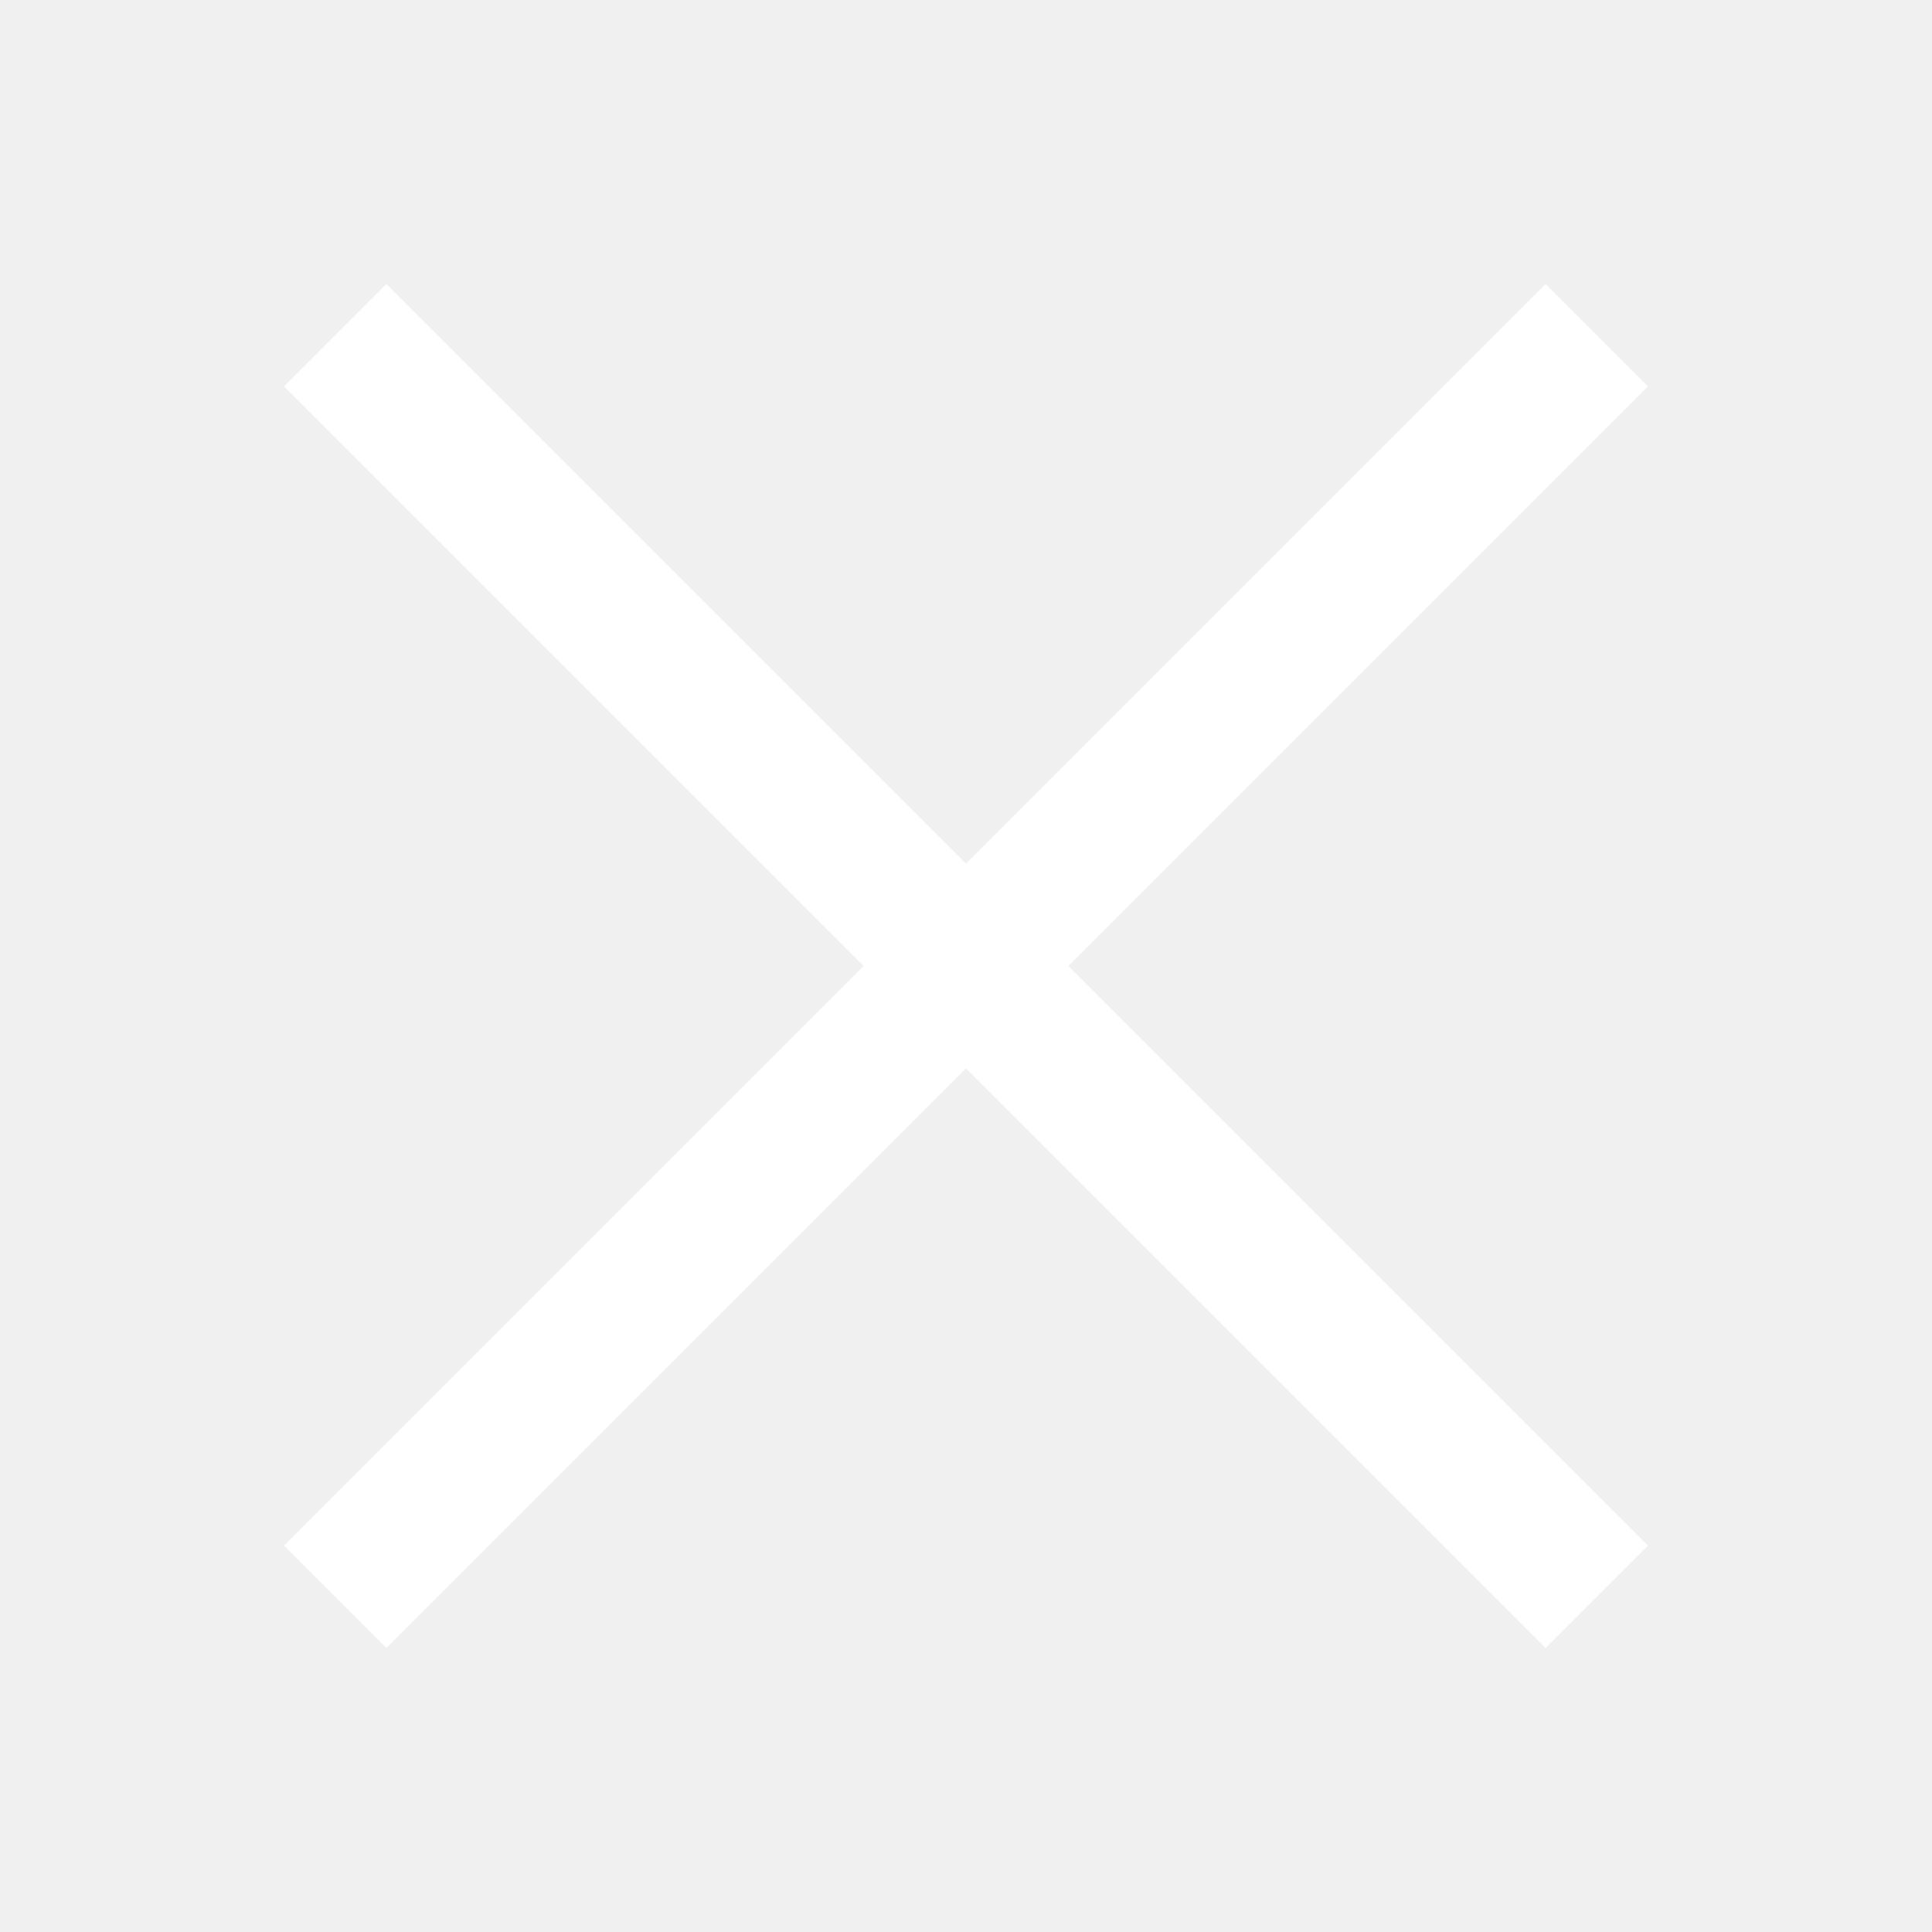
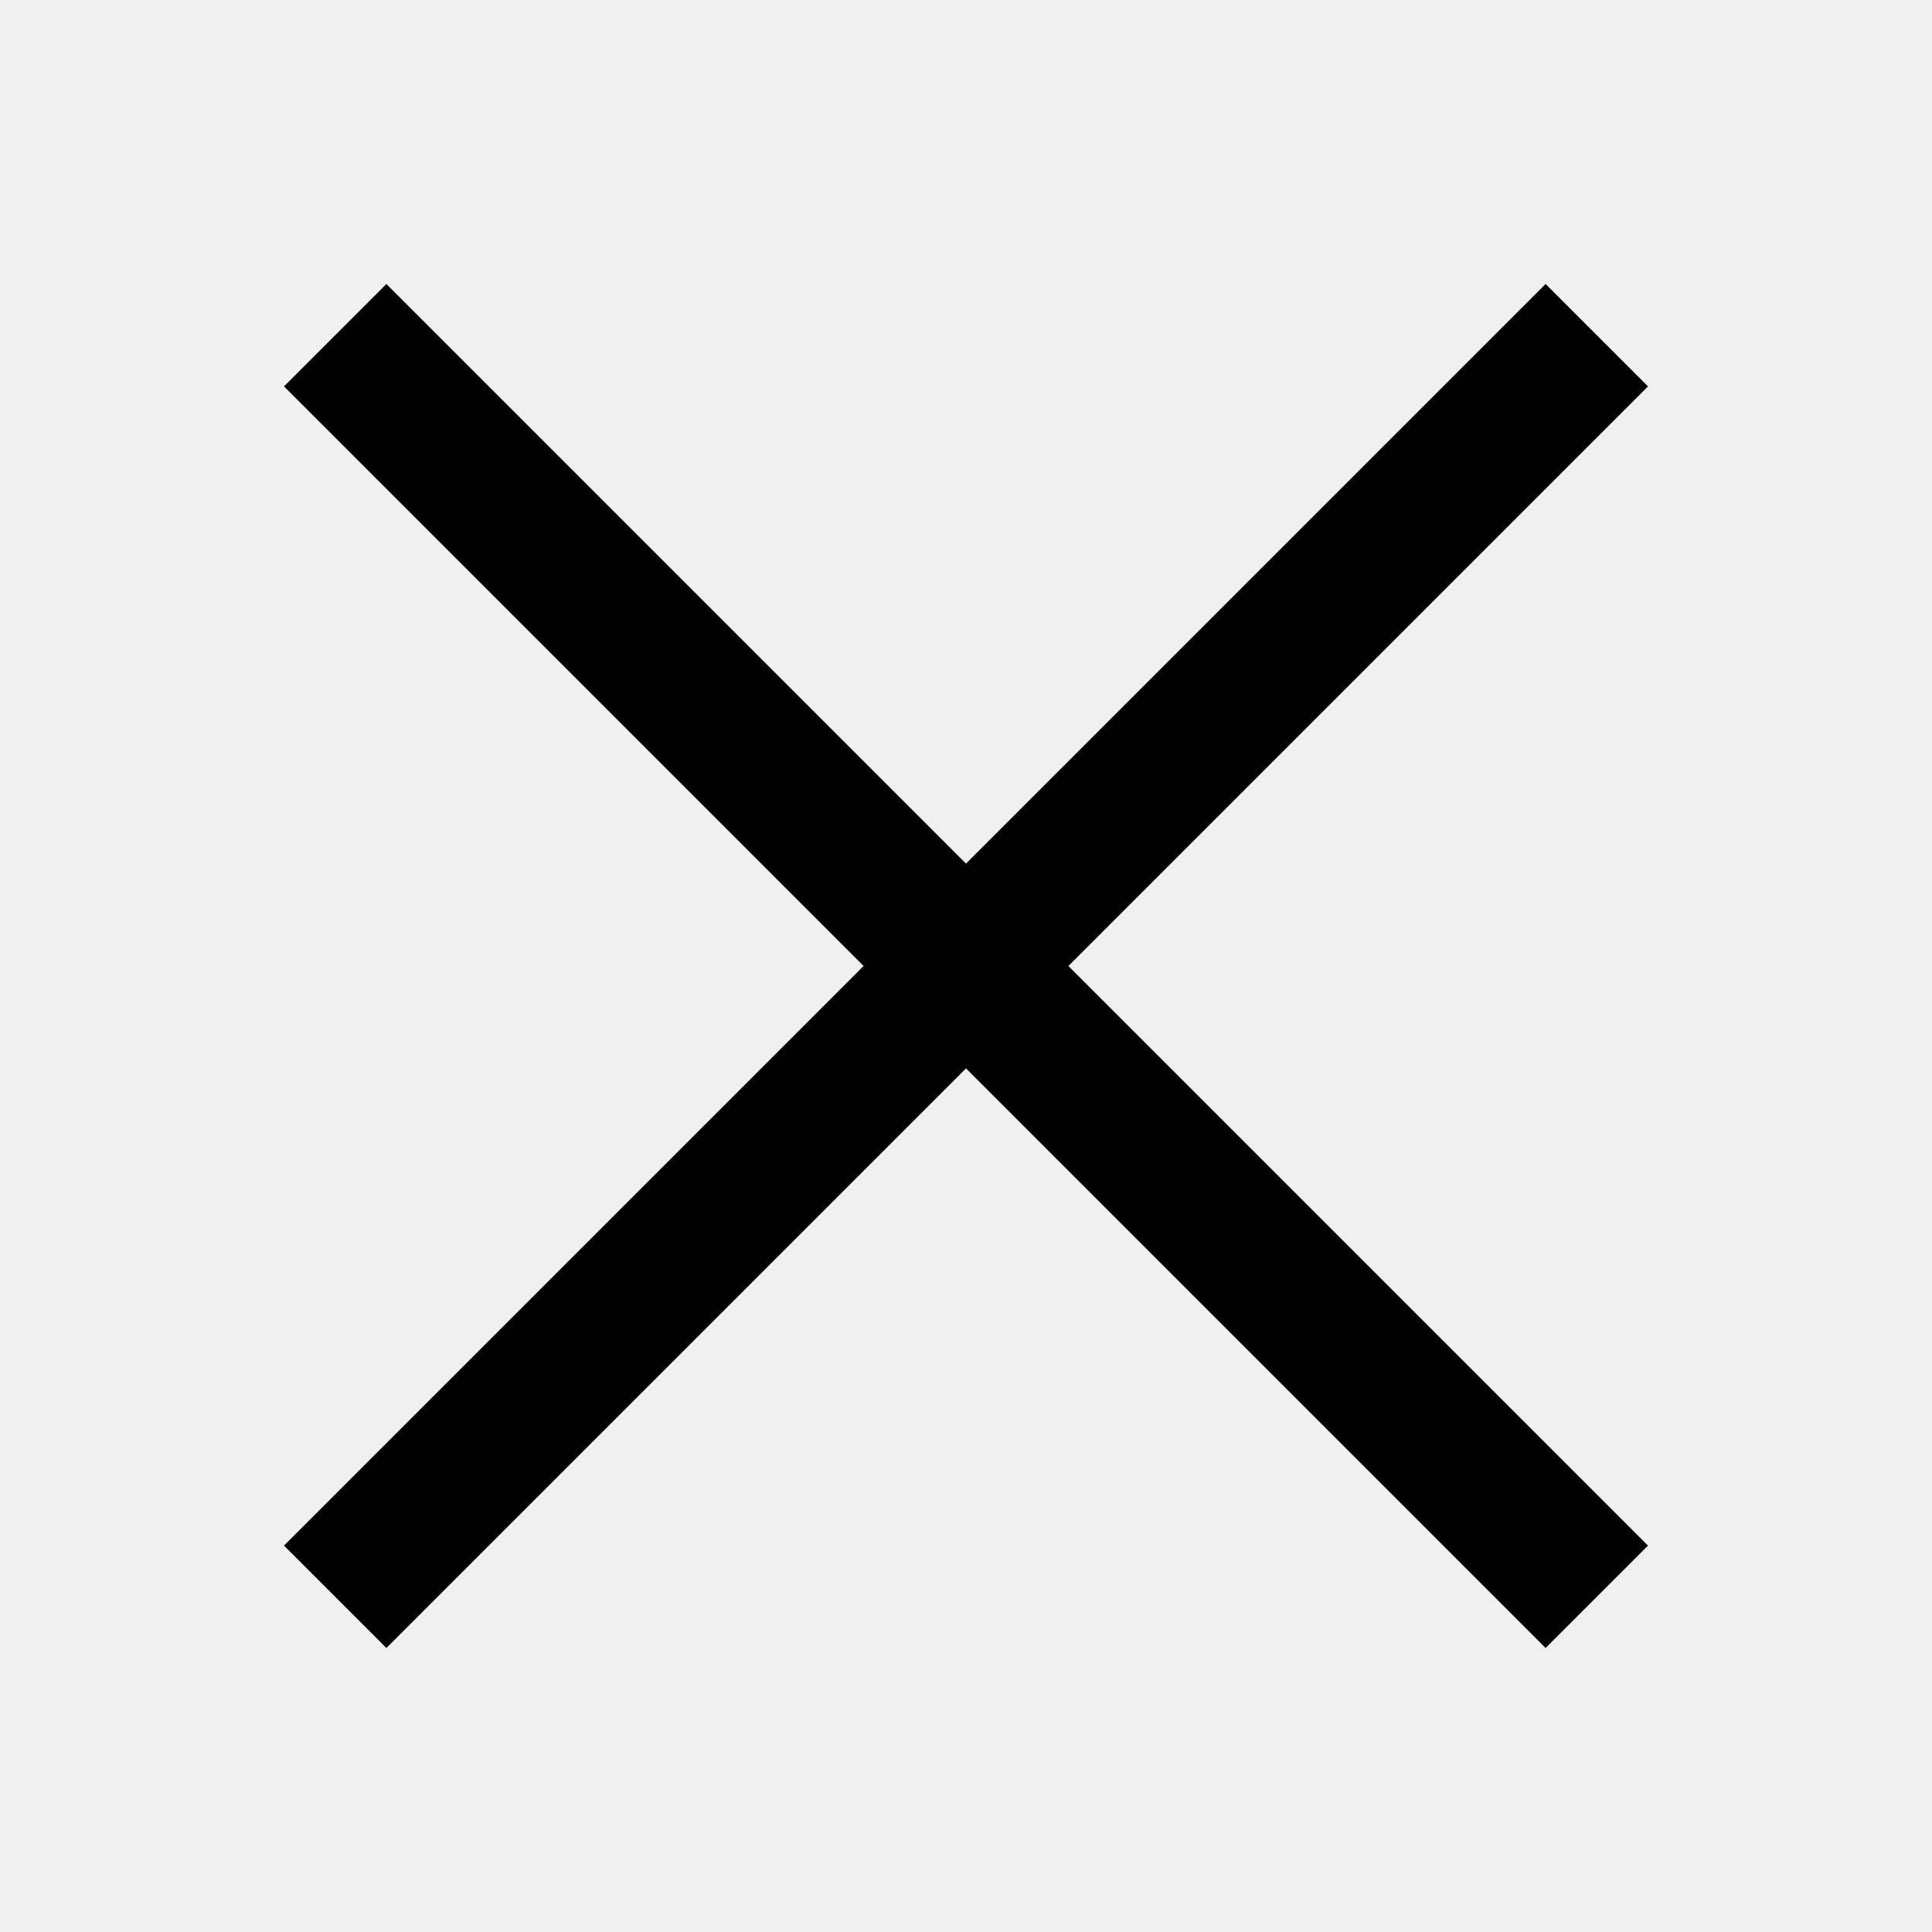
<svg xmlns="http://www.w3.org/2000/svg" width="20" height="20" viewBox="0 0 20 20" fill="none">
-   <path d="m16.53 4.53.53-.53L16 2.94l-.53.53 1.06 1.06ZM3.47 15.47l-.53.53L4 17.06l.53-.53-1.06-1.06Zm1.06-12L4 2.94 2.94 4l.53.53 1.06-1.06Zm10.94 13.06.53.53L17.06 16l-.53-.53-1.06 1.06Zm0-13.06-12 12 1.06 1.06 12-12-1.06-1.06Zm-12 1.06 12 12 1.06-1.06-12-12-1.06 1.06Z" fill="#fff" />
+   <path d="m16.53 4.53.53-.53L16 2.94l-.53.53 1.06 1.06ZM3.47 15.47l-.53.53L4 17.06l.53-.53-1.06-1.06Zm1.06-12L4 2.94 2.94 4l.53.53 1.06-1.06Zm10.94 13.06.53.53L17.06 16l-.53-.53-1.06 1.06Zm0-13.06-12 12 1.06 1.06 12-12-1.06-1.06Zm-12 1.06 12 12 1.06-1.06-12-12-1.06 1.06Z" fill="currentColor" />
</svg>
